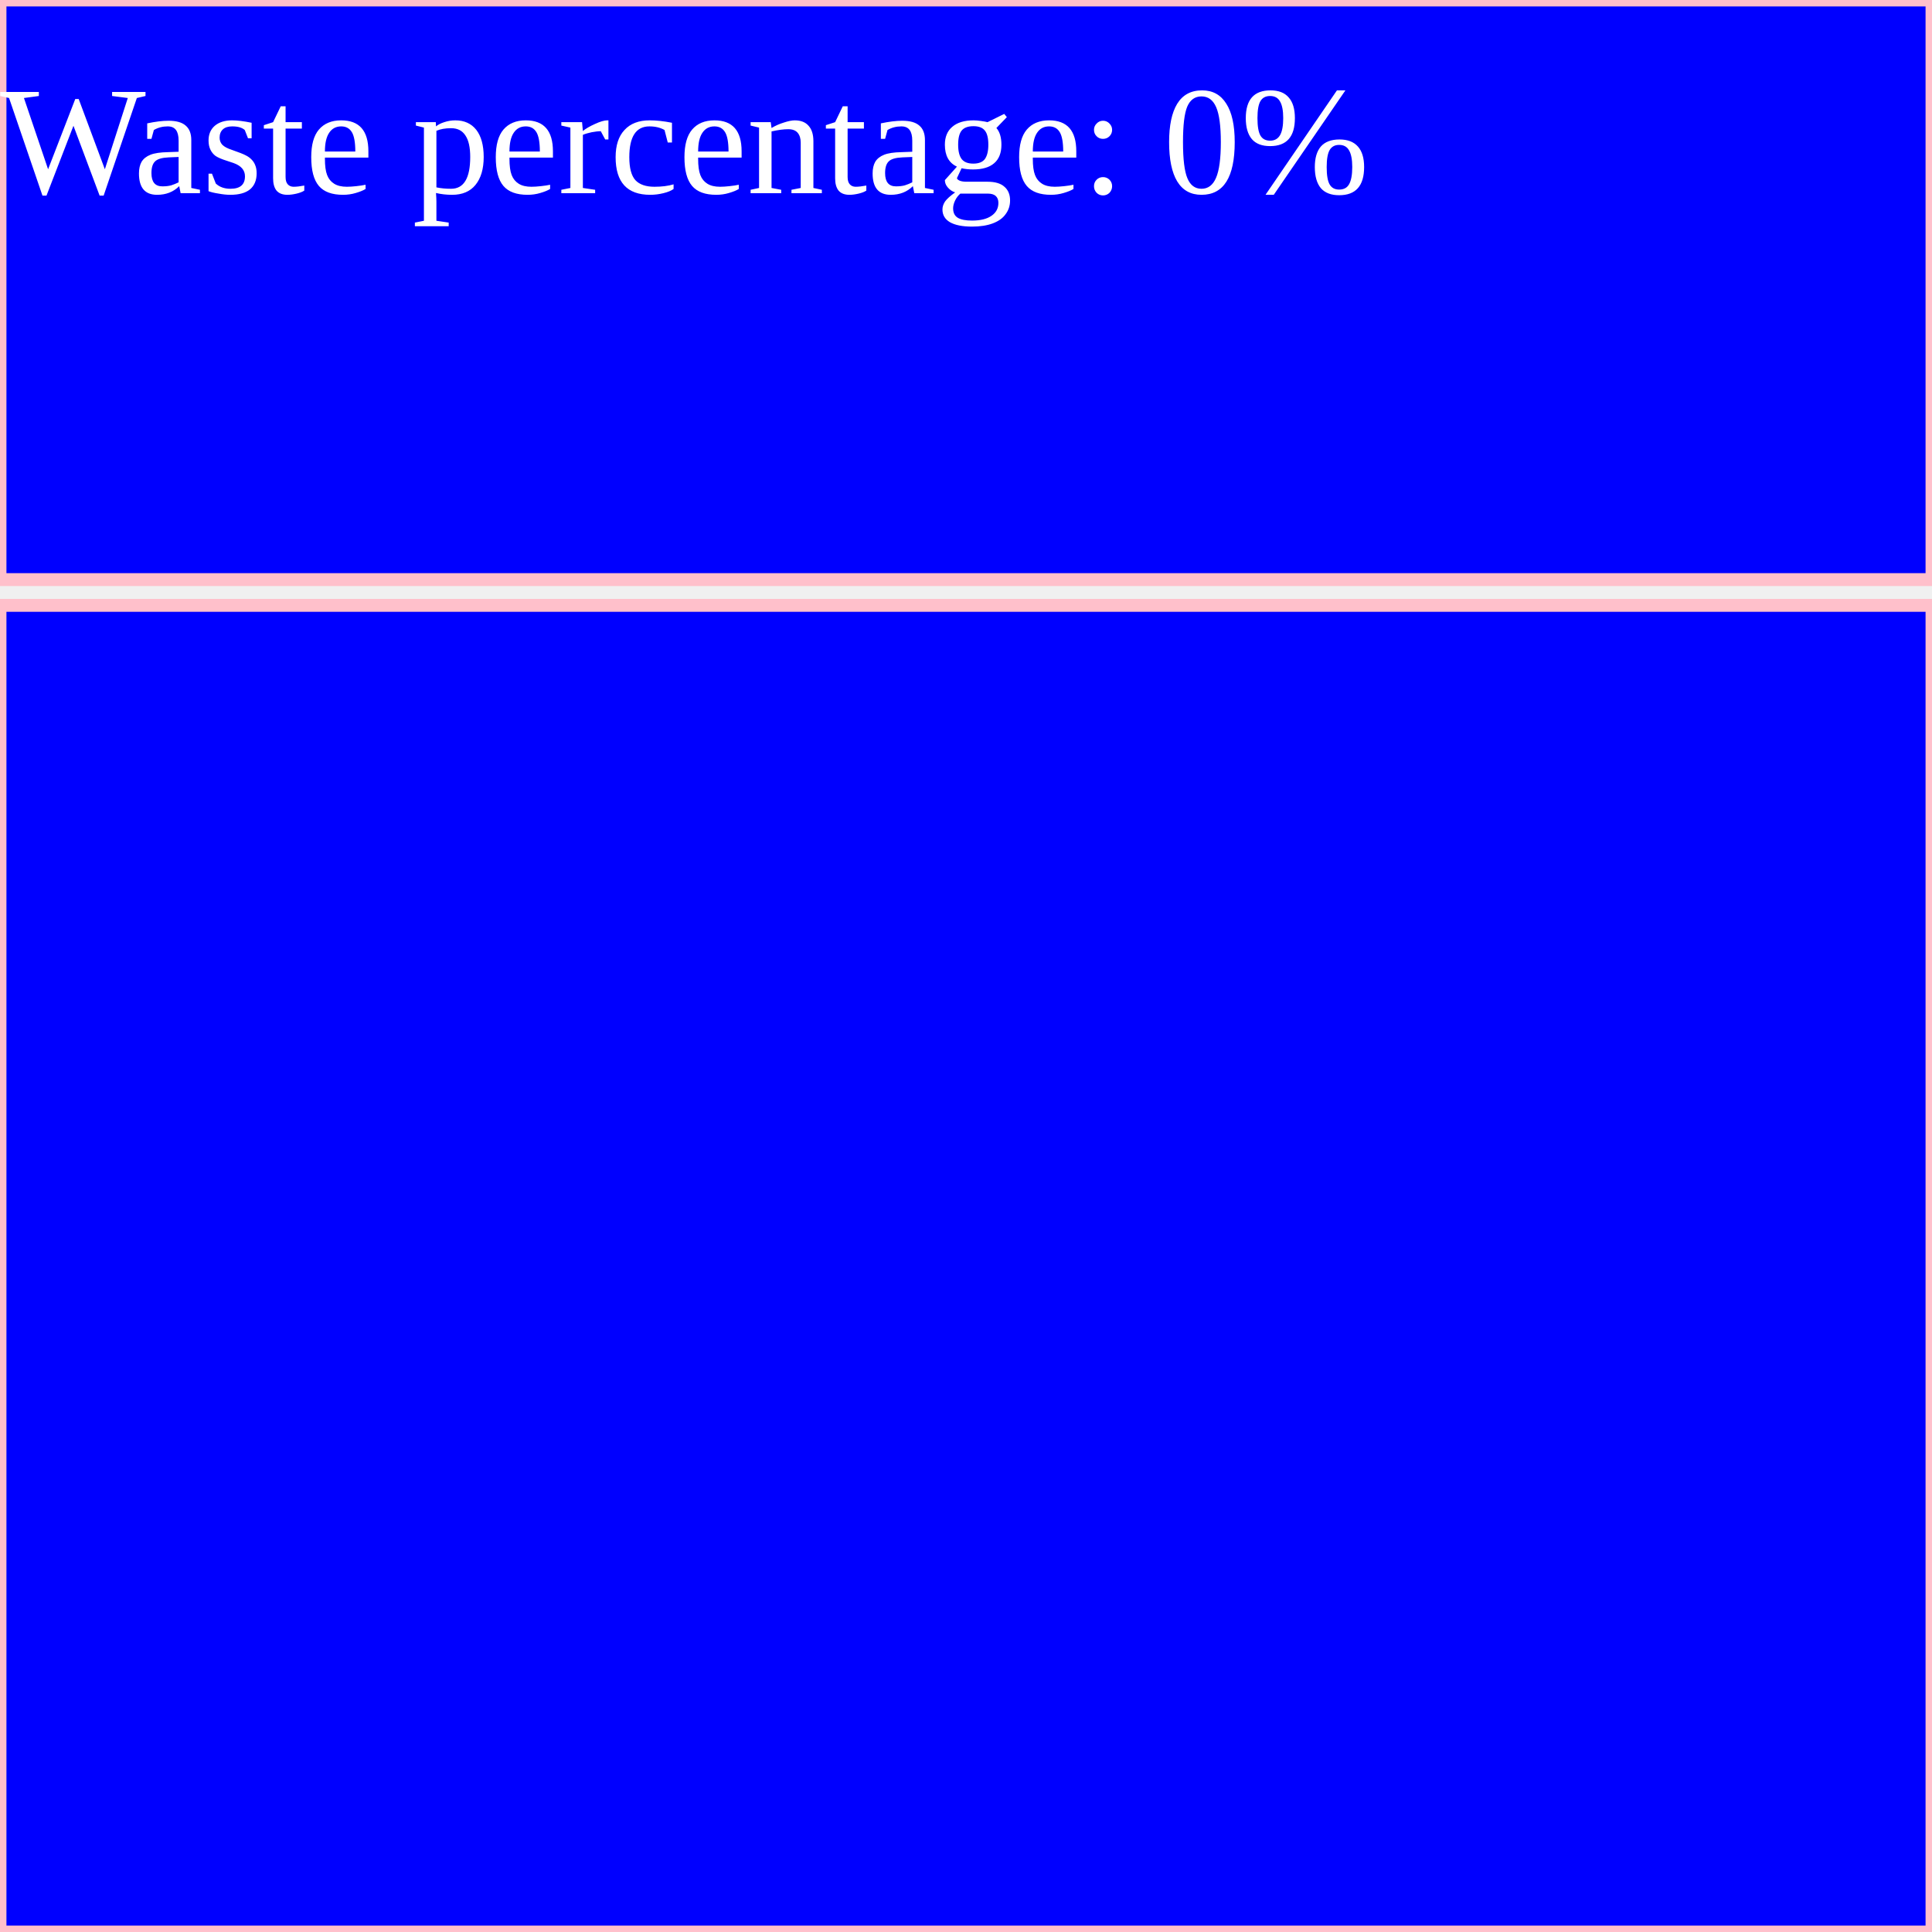
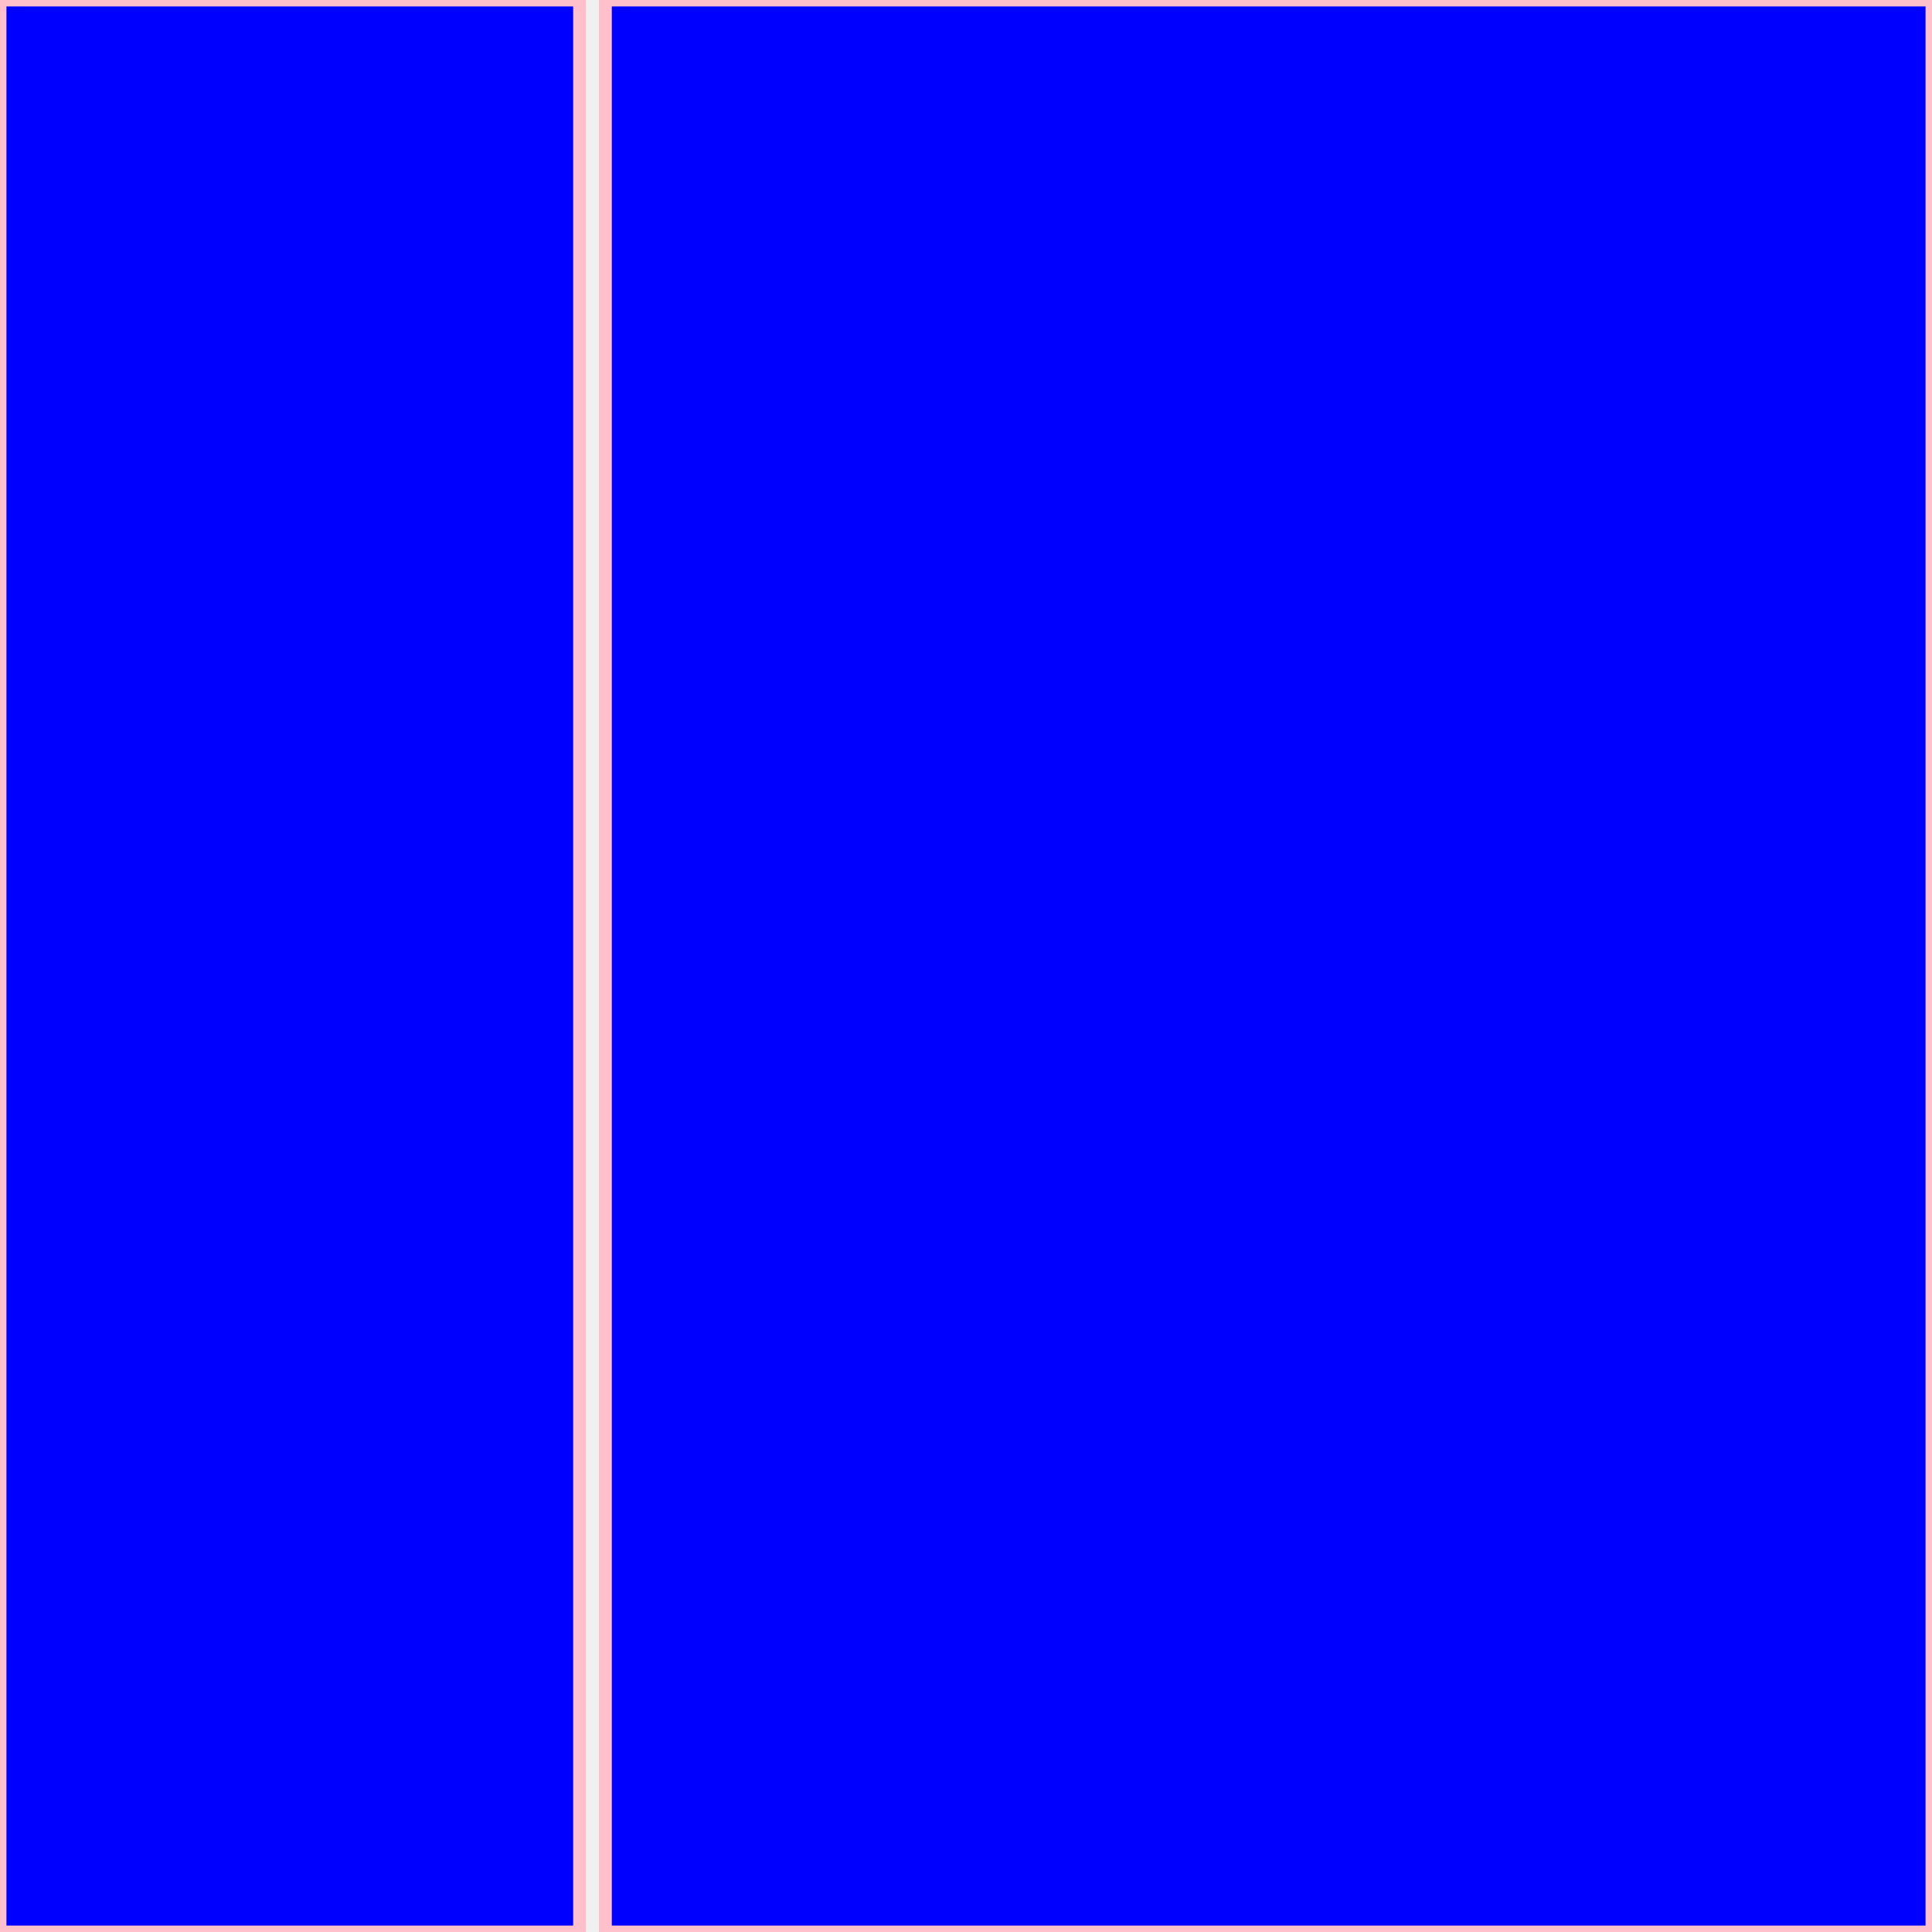
<svg xmlns="http://www.w3.org/2000/svg" width="150" height="150">
-   <rect x="0" y="0" width="150" height="45" style="fill:blue; stroke:pink; stroke - width:1; fill - opacity:0.1; stroke - opacity:0.9" />
-   <rect x="0" y="47" width="150" height="103" style="fill:blue; stroke:pink; stroke - width:1; fill - opacity:0.1; stroke - opacity:0.9" />
-   <text x="0" y="15" fill="white">Waste percentage: 0%</text>
+   <rect x="0" y="0" width="45" height="150" style="fill:blue; stroke:pink; stroke - width:1; fill - opacity:0.1; stroke - opacity:0.9" />
+   <rect x="47" y="0" width="103" height="150" style="fill:blue; stroke:pink; stroke - width:1; fill - opacity:0.1; stroke - opacity:0.9" />
</svg>
